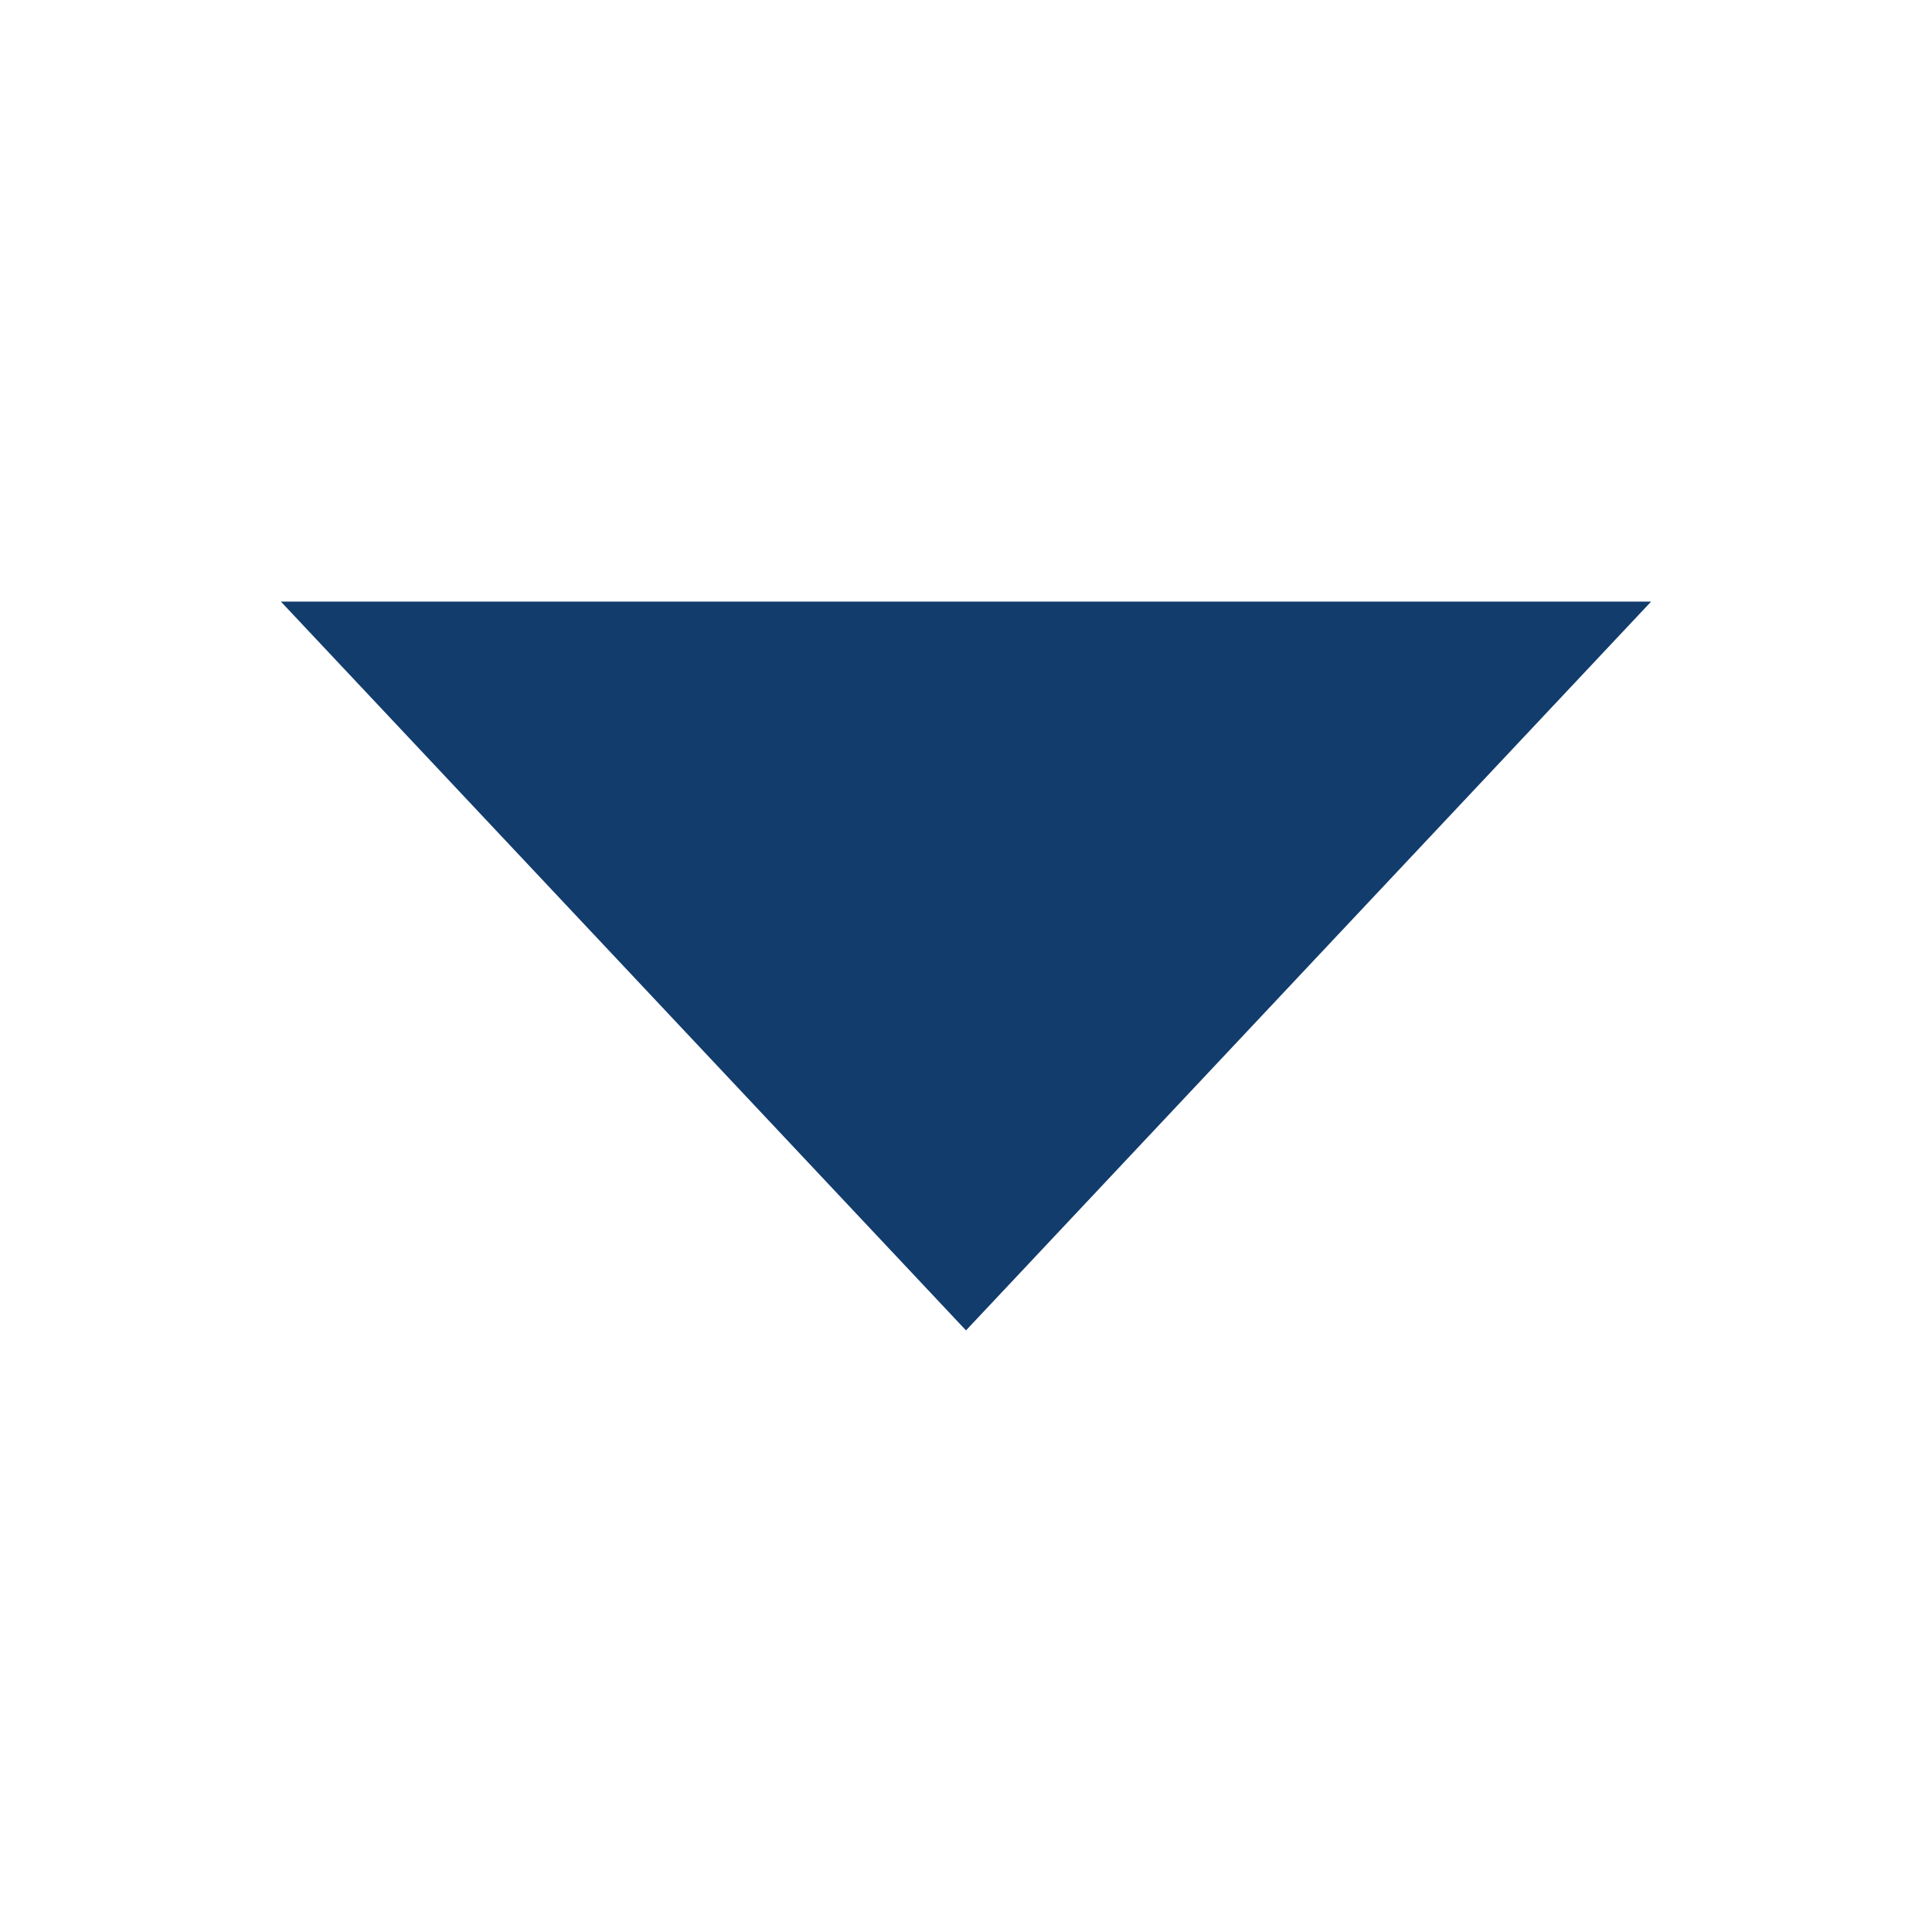
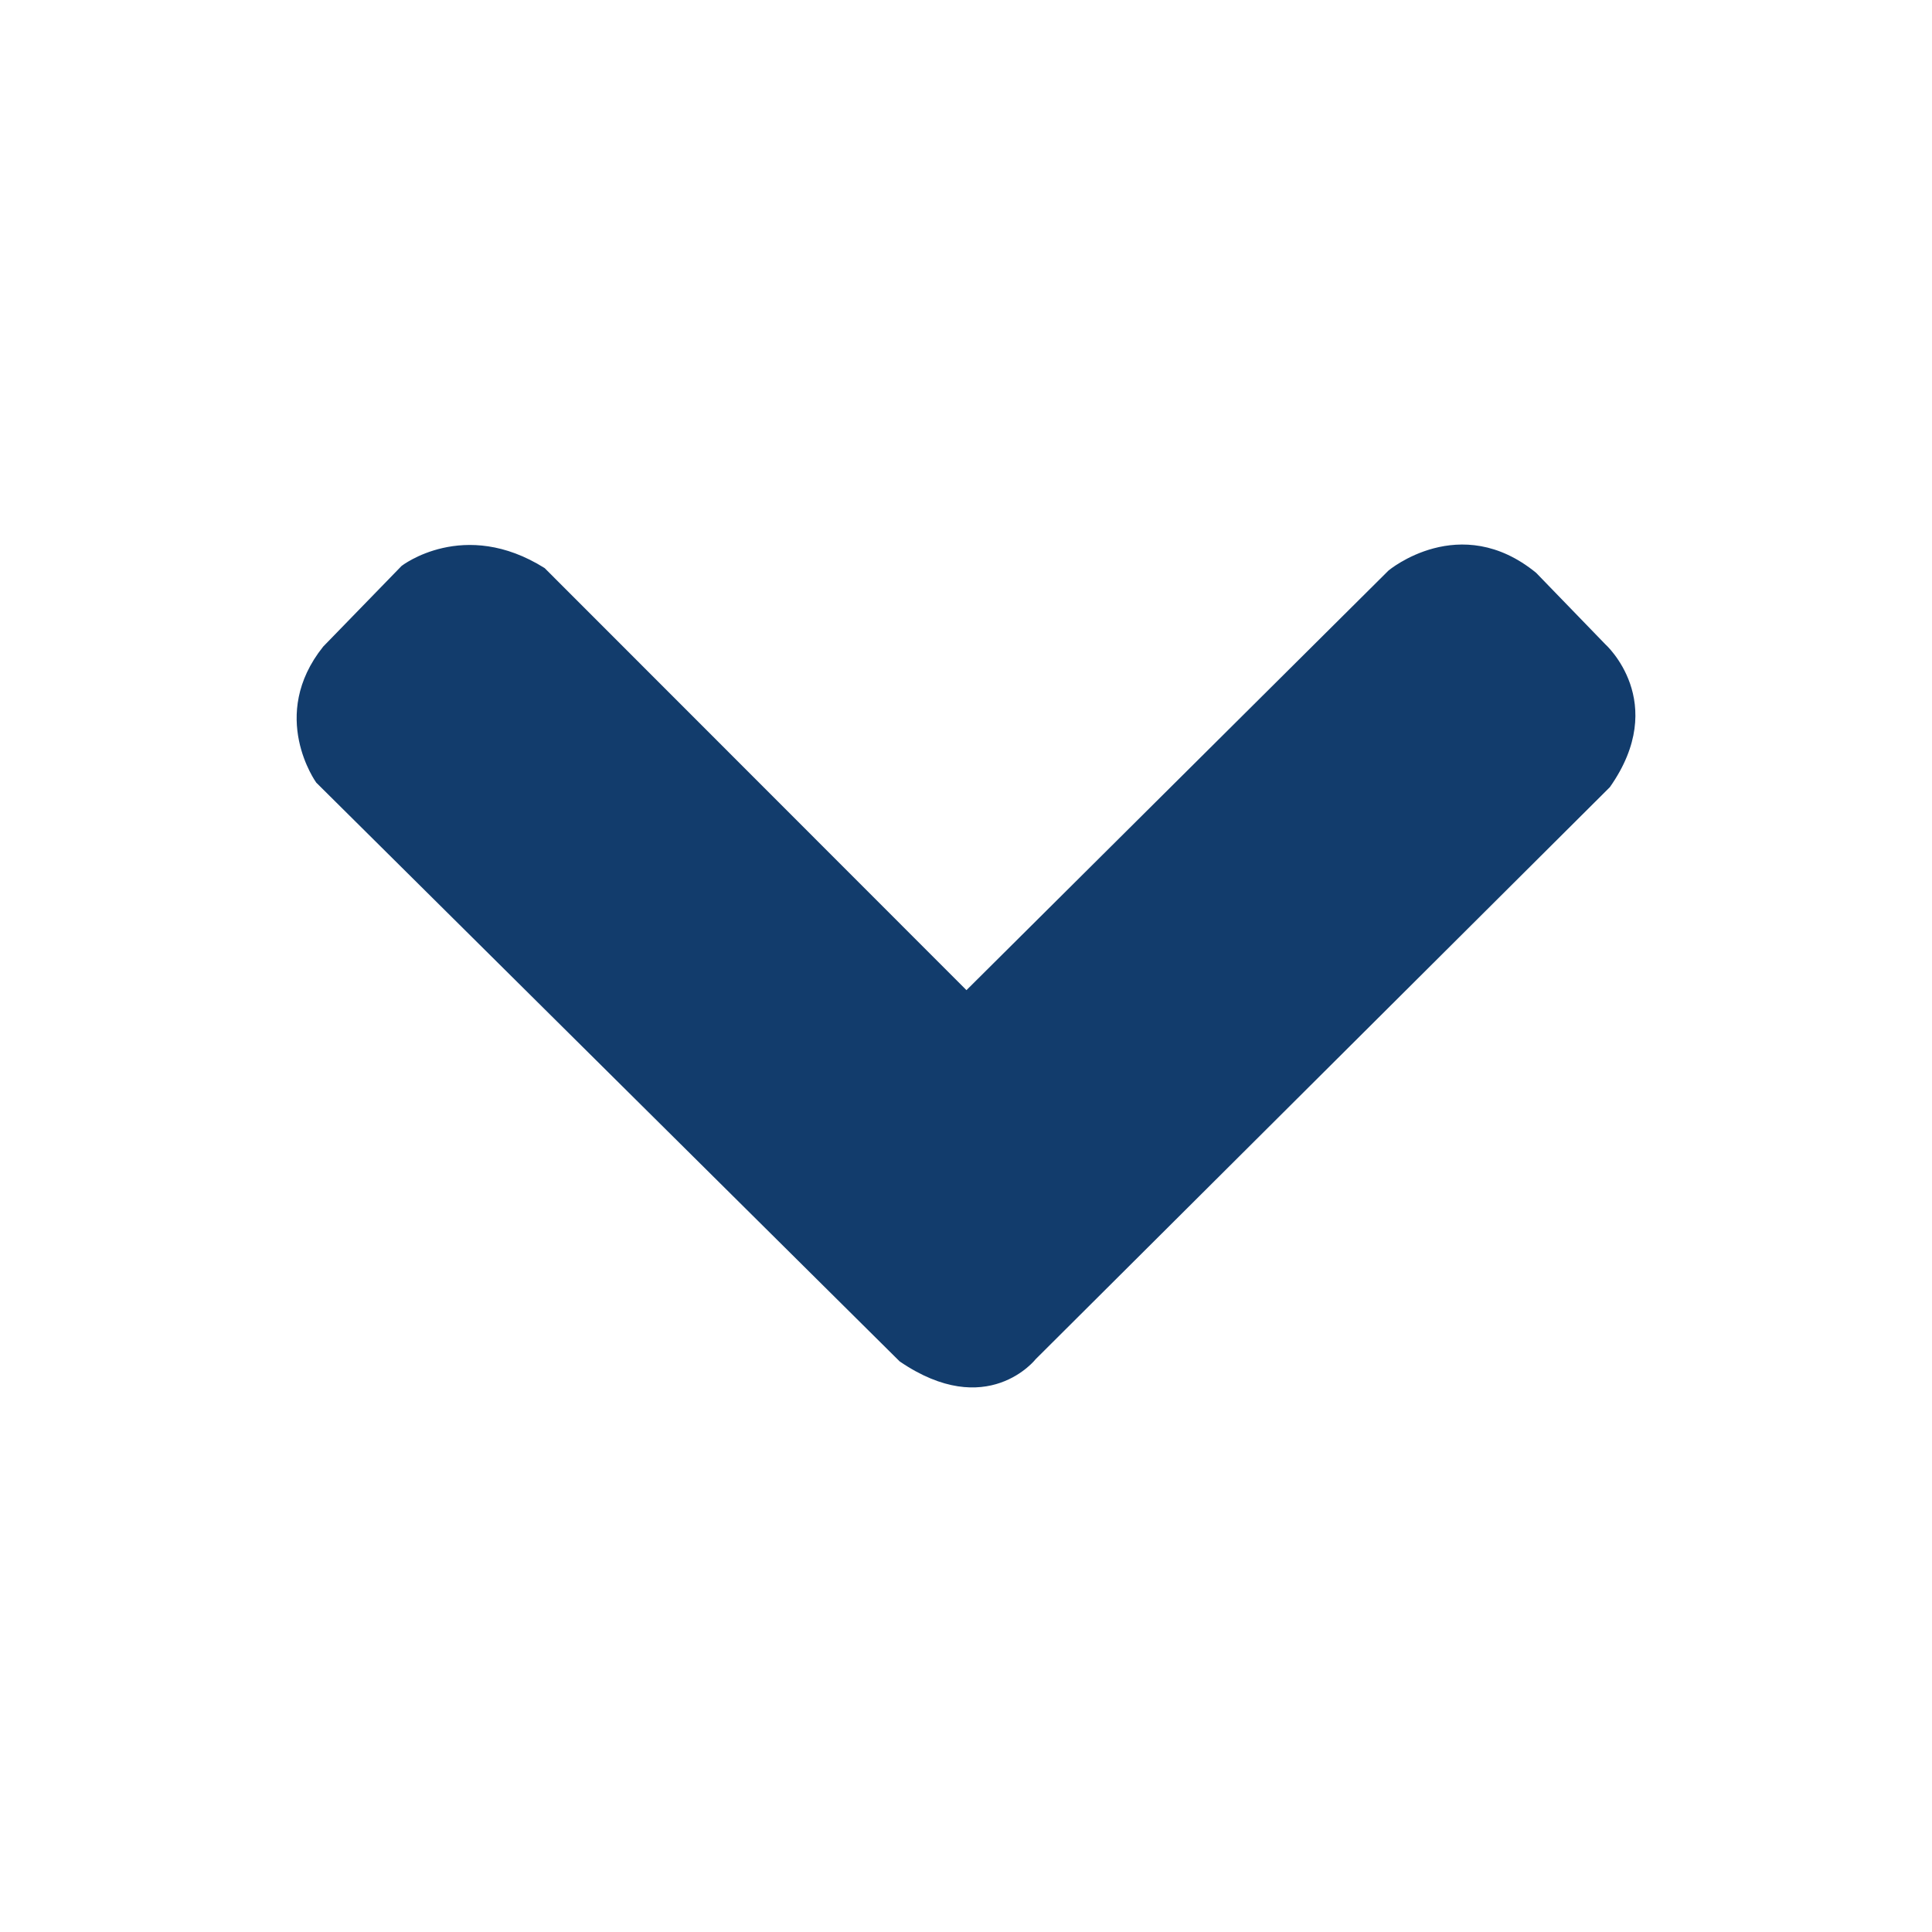
- <svg xmlns="http://www.w3.org/2000/svg" version="1.1" id="Layer_1" x="0px" y="0px" width="23px" height="23px" viewBox="-6.5 -6.5 23 23" enable-background="new -6.5 -6.5 23 23" xml:space="preserve">
-   <path fill="#123C6C" d="M13.156,0.662L5,9.338l-8.156-8.676H13.156z" />
+ <svg xmlns="http://www.w3.org/2000/svg" width="23" height="23" viewBox="0 0 23 23">
+   <path fill="#123C6C" d="M11.505 11.788l5.025-4.996s.85-.714 1.757.027l.823.85s.77.686.055 1.702L12.33 16.18s-.577.74-1.62.027l-6.945-6.89s-.577-.796.083-1.62l.933-.96s.742-.578 1.703.026l5.022 5.025z" />
</svg>
